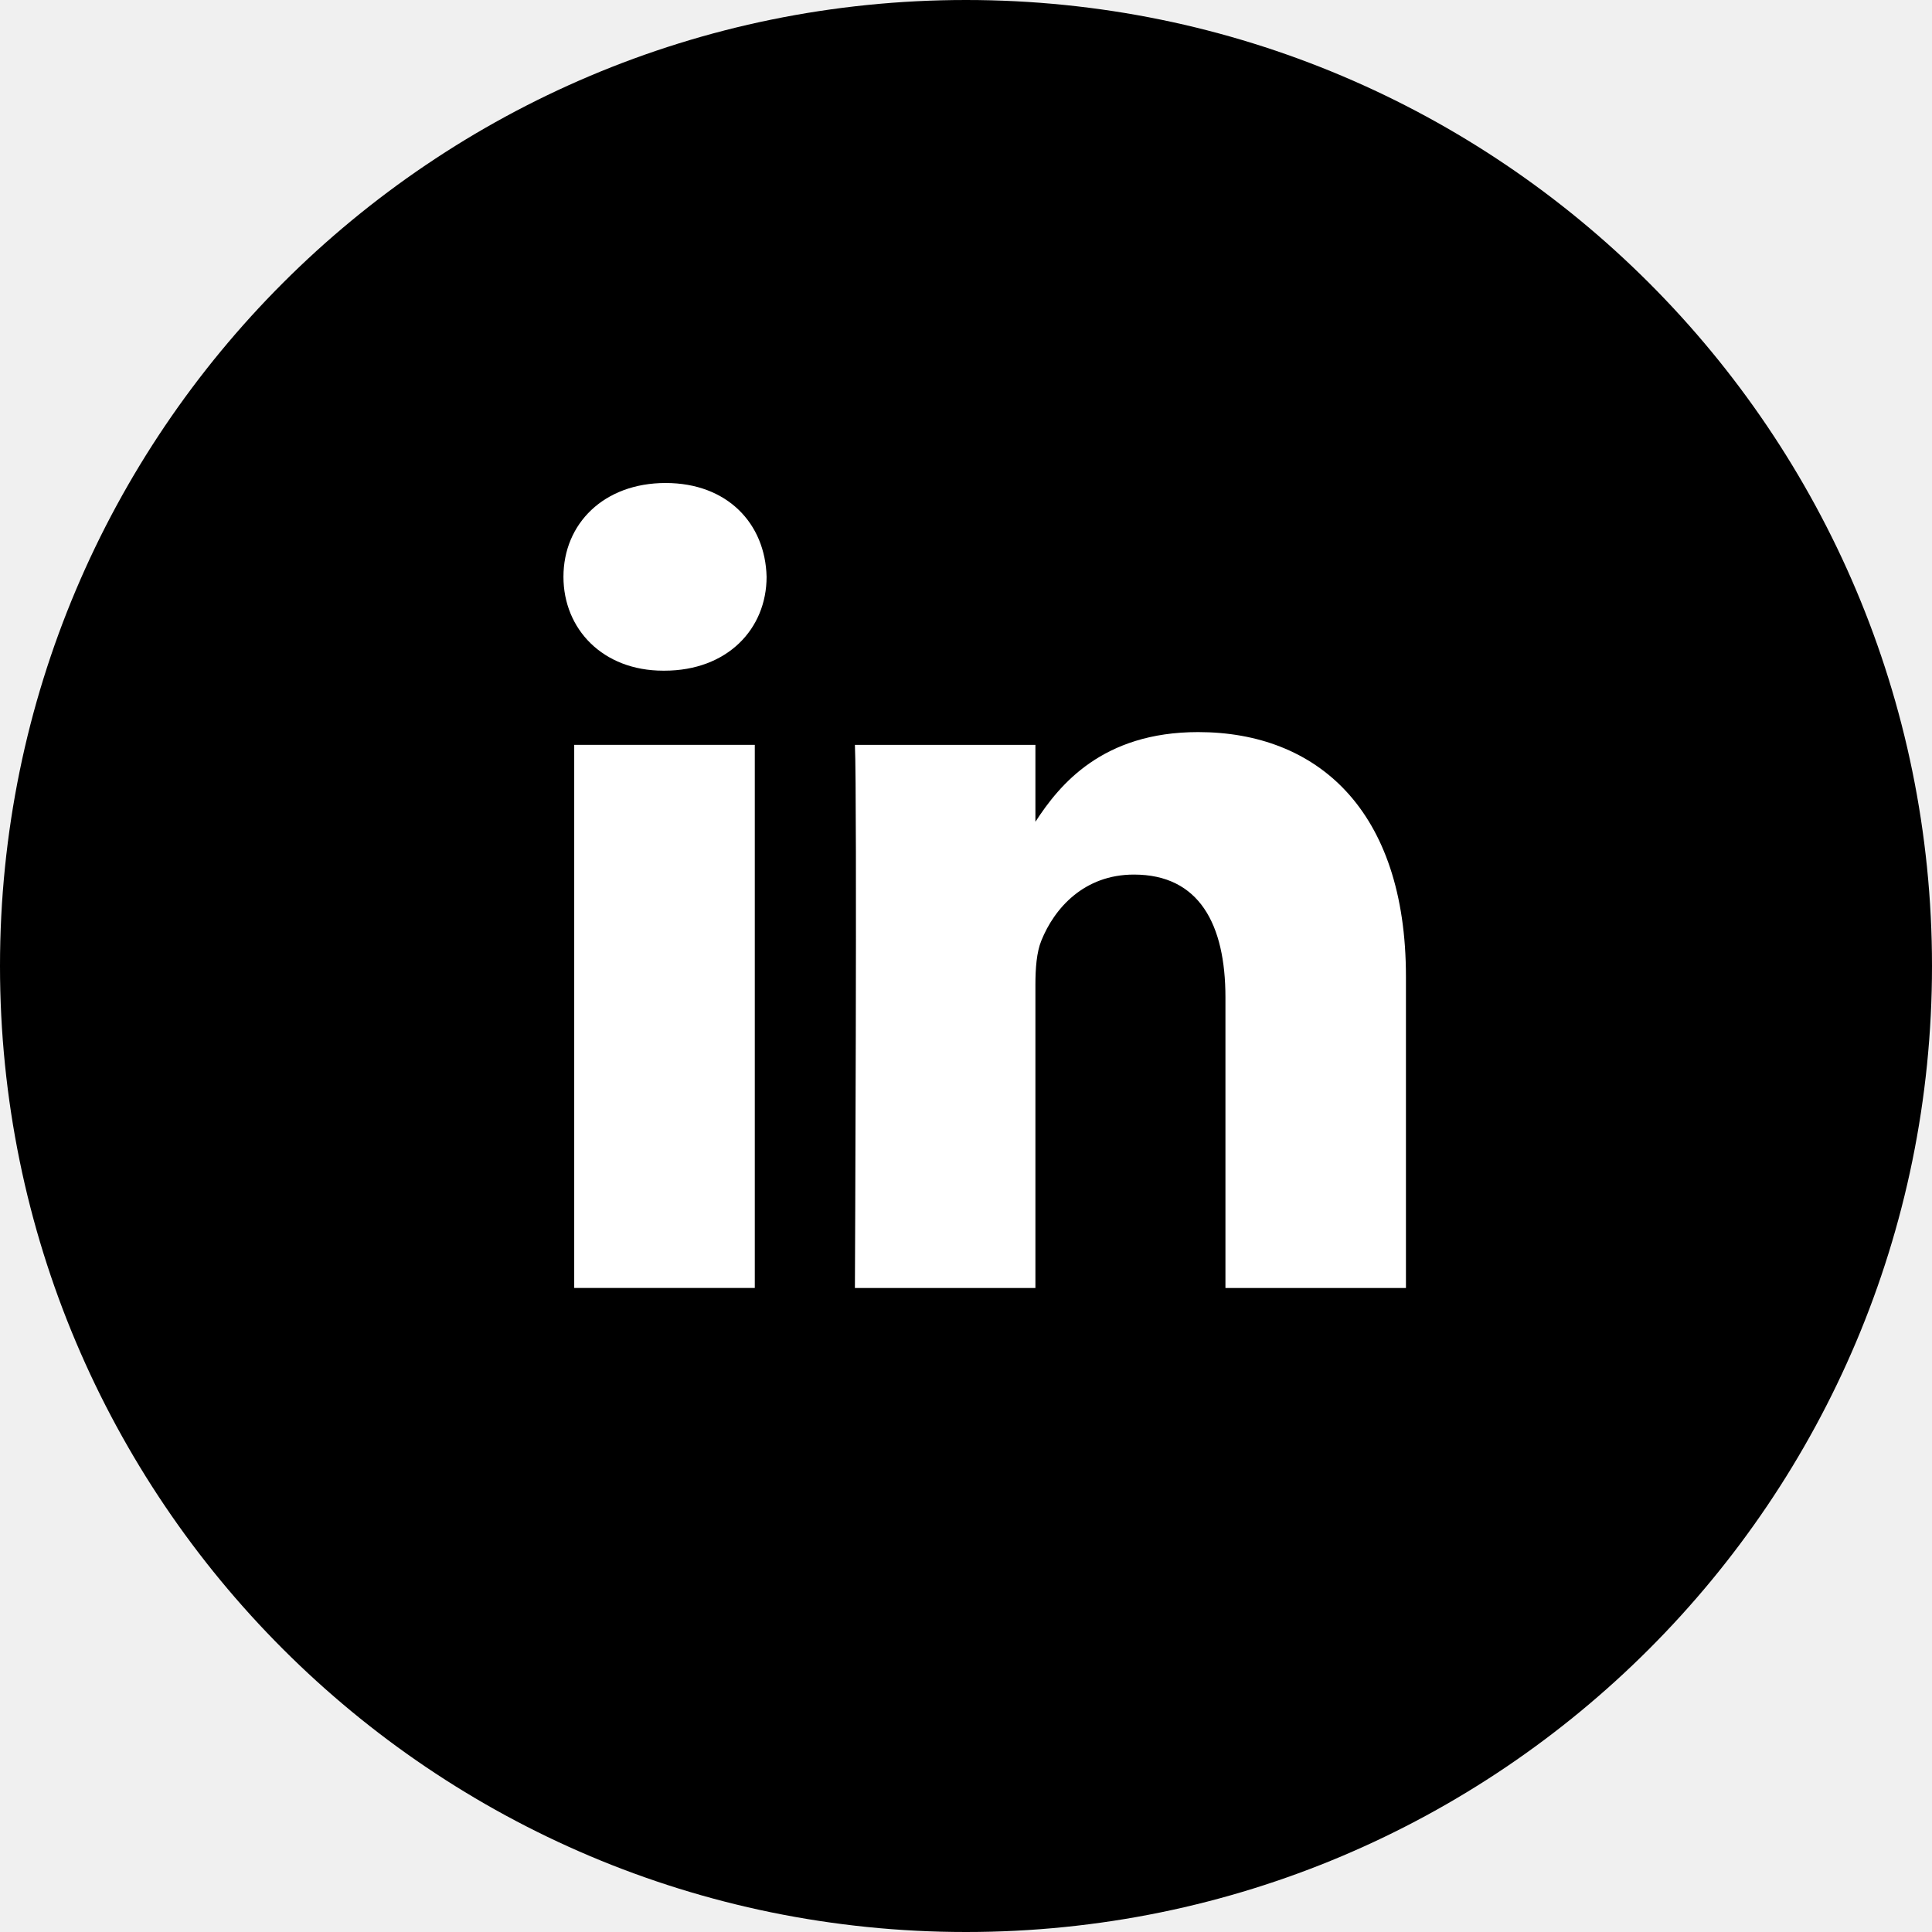
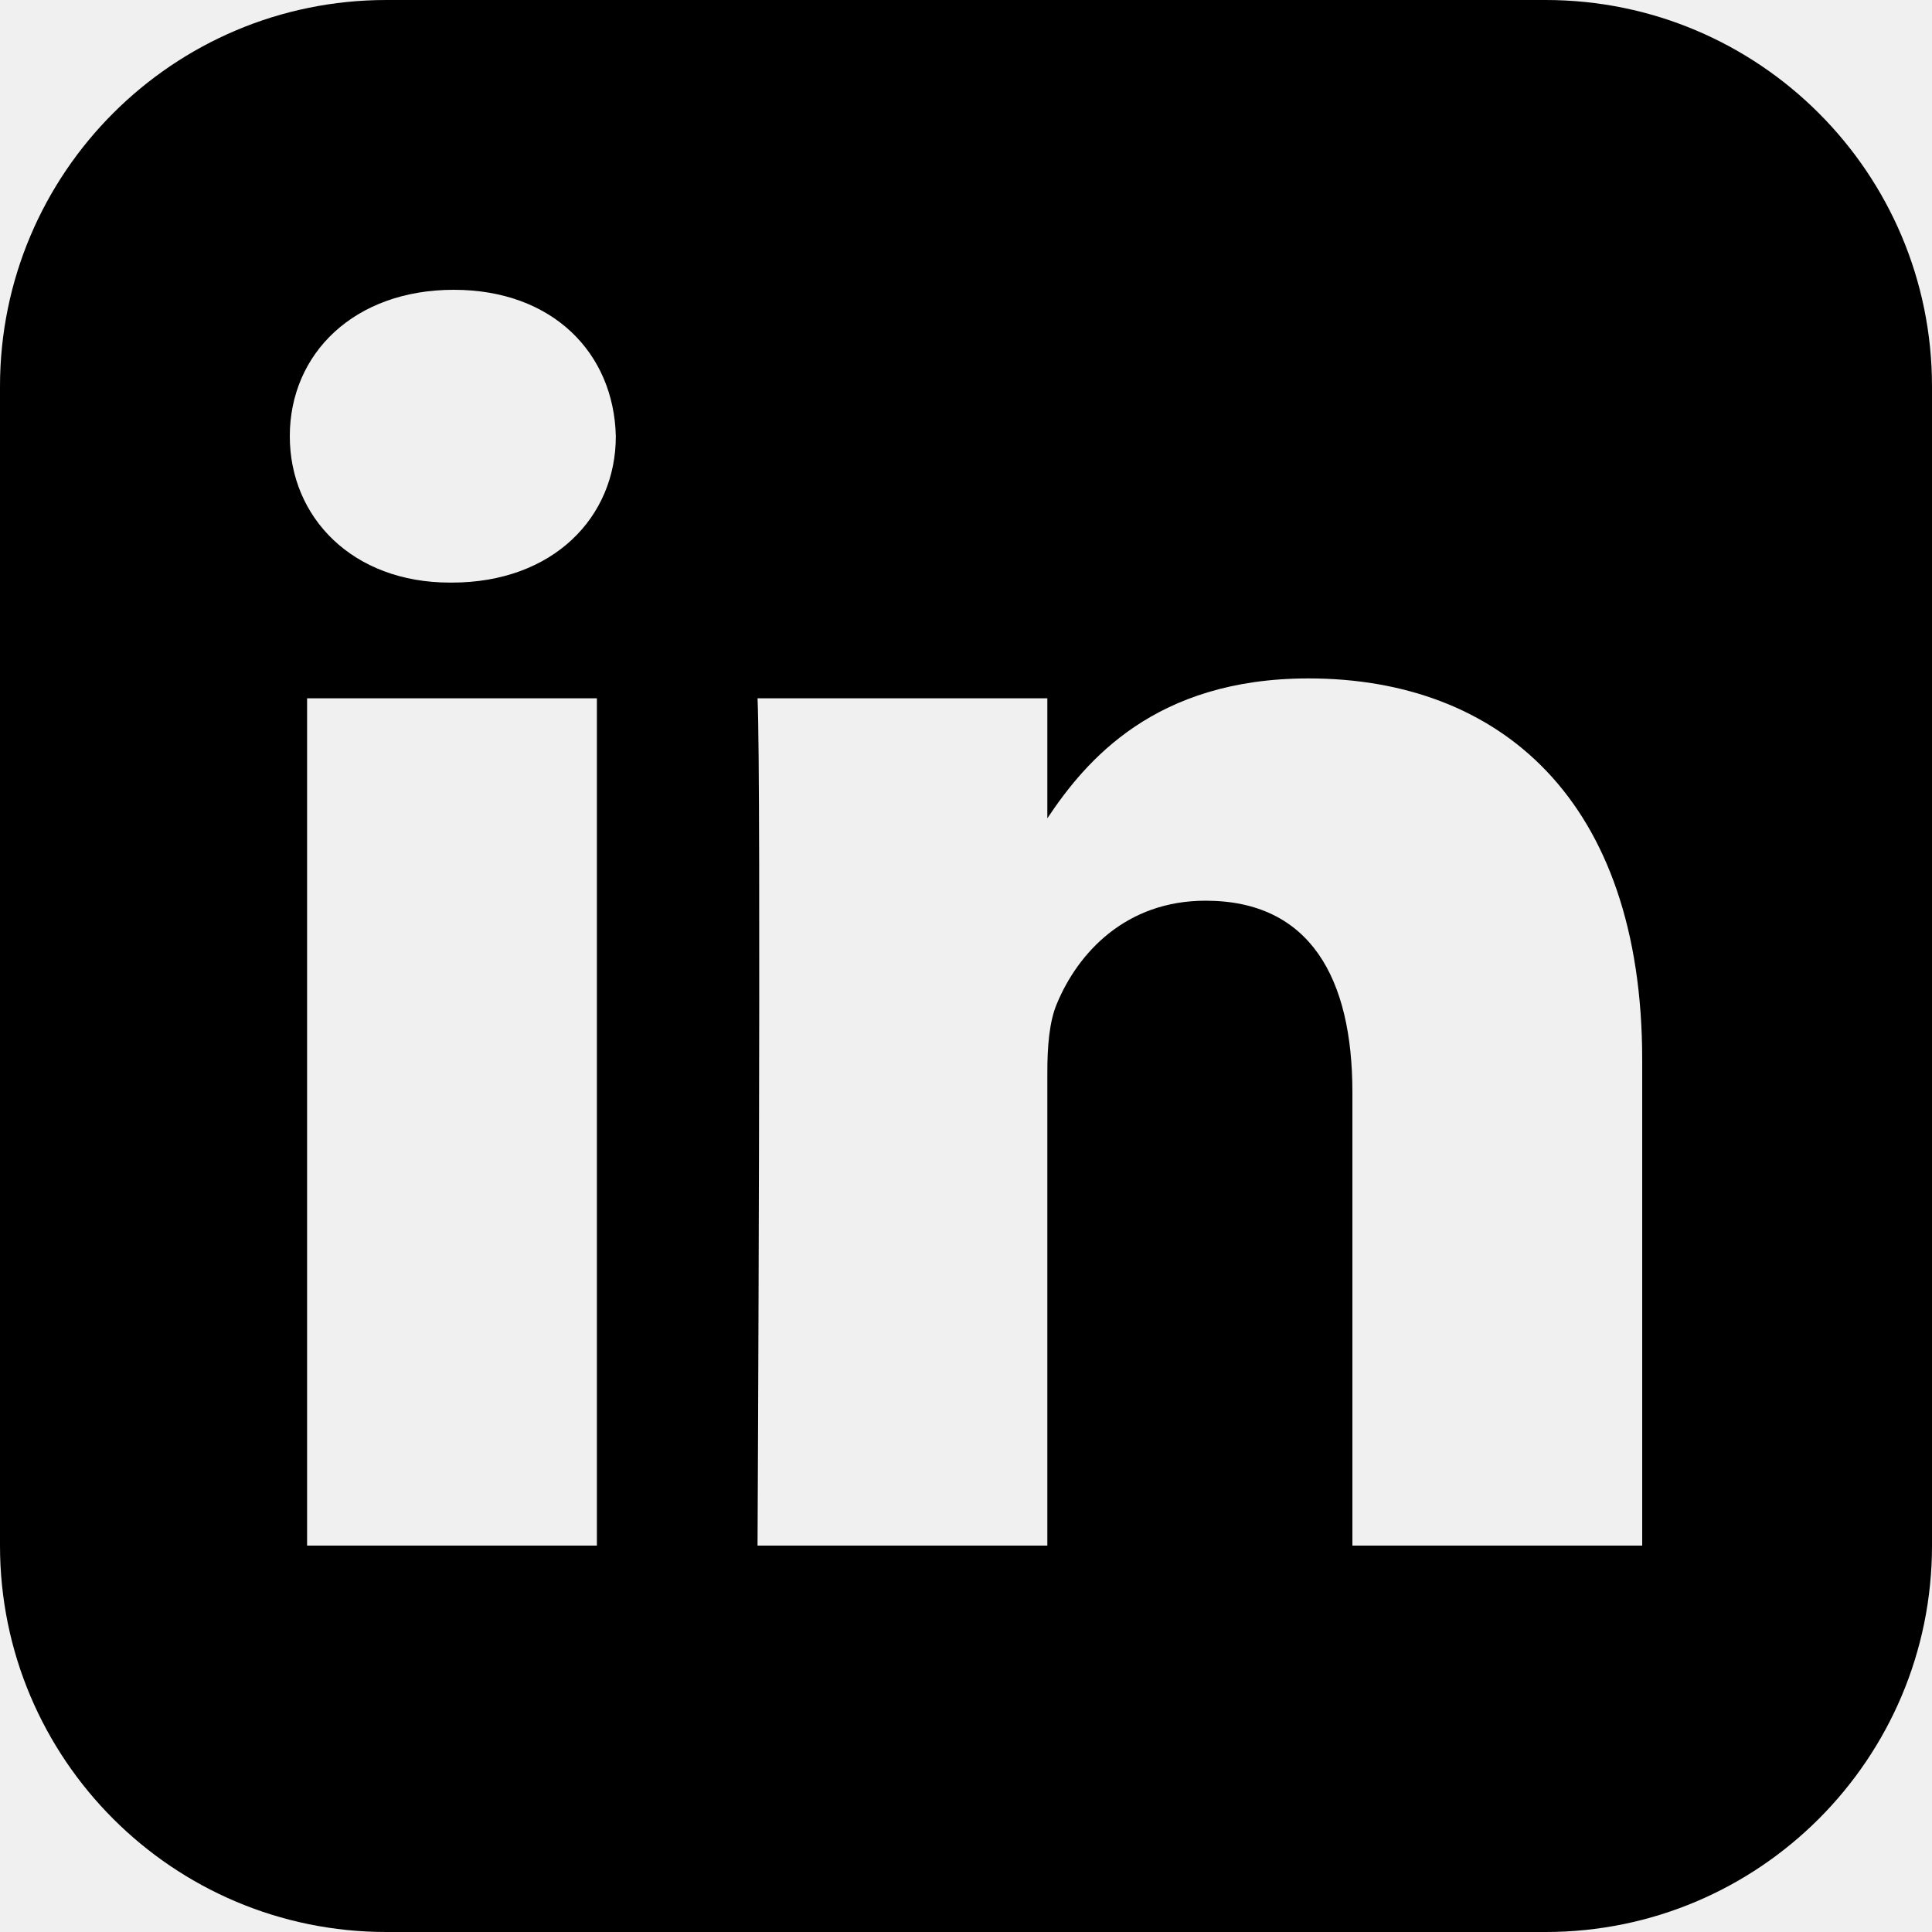
- <svg xmlns="http://www.w3.org/2000/svg" width="24" height="24" viewBox="0 0 28 28" fill="none">
-   <circle cx="14" cy="14" r="14" fill="currentColor" />
-   <path d="M10.939 10.795H8.322V18.666H10.939V10.795Z" fill="white" />
-   <path d="M9.647 7C8.751 7 8.166 7.589 8.166 8.36C8.166 9.115 8.734 9.72 9.612 9.72H9.629C10.541 9.72 11.11 9.115 11.11 8.36C11.092 7.589 10.542 7 9.647 7Z" fill="white" />
-   <path d="M17.364 10.61C15.976 10.61 15.354 11.373 15.006 11.91V10.795H12.39C12.424 11.534 12.39 18.667 12.39 18.667H15.006V14.271C15.006 14.035 15.023 13.8 15.092 13.632C15.281 13.162 15.712 12.675 16.434 12.675C17.381 12.675 17.76 13.397 17.76 14.455V18.667H20.376V14.153C20.376 11.735 19.085 10.61 17.364 10.61Z" fill="white" />
+ <svg xmlns="http://www.w3.org/2000/svg" width="20" height="20" viewBox="0 0 20 20" fill="none">
+   <path fill-rule="evenodd" clip-rule="evenodd" d="M4 0C1.791 0 0 1.791 0 4V16C0 18.209 1.791 20 4 20H16C18.209 20 20 18.209 20 16V4C20 1.791 18.209 0 16 0H4ZM3.179 7.229H6.179V16H3.179V7.229ZM4.697 3C3.671 3 3 3.656 3 4.516C3 5.357 3.65 6.031 4.658 6.031H4.677C5.723 6.031 6.375 5.357 6.375 4.516C6.355 3.656 5.723 3 4.697 3ZM10.842 8.471C11.241 7.873 11.954 7.023 13.546 7.023C15.52 7.023 17 8.276 17 10.97V16H14V11.307C14 10.129 13.565 9.324 12.48 9.324C11.652 9.324 11.158 9.866 10.941 10.39C10.861 10.577 10.842 10.839 10.842 11.102V16H7.842C7.842 16 7.882 8.052 7.842 7.229H10.842V8.471Z" fill="currentcolor" />
</svg>
